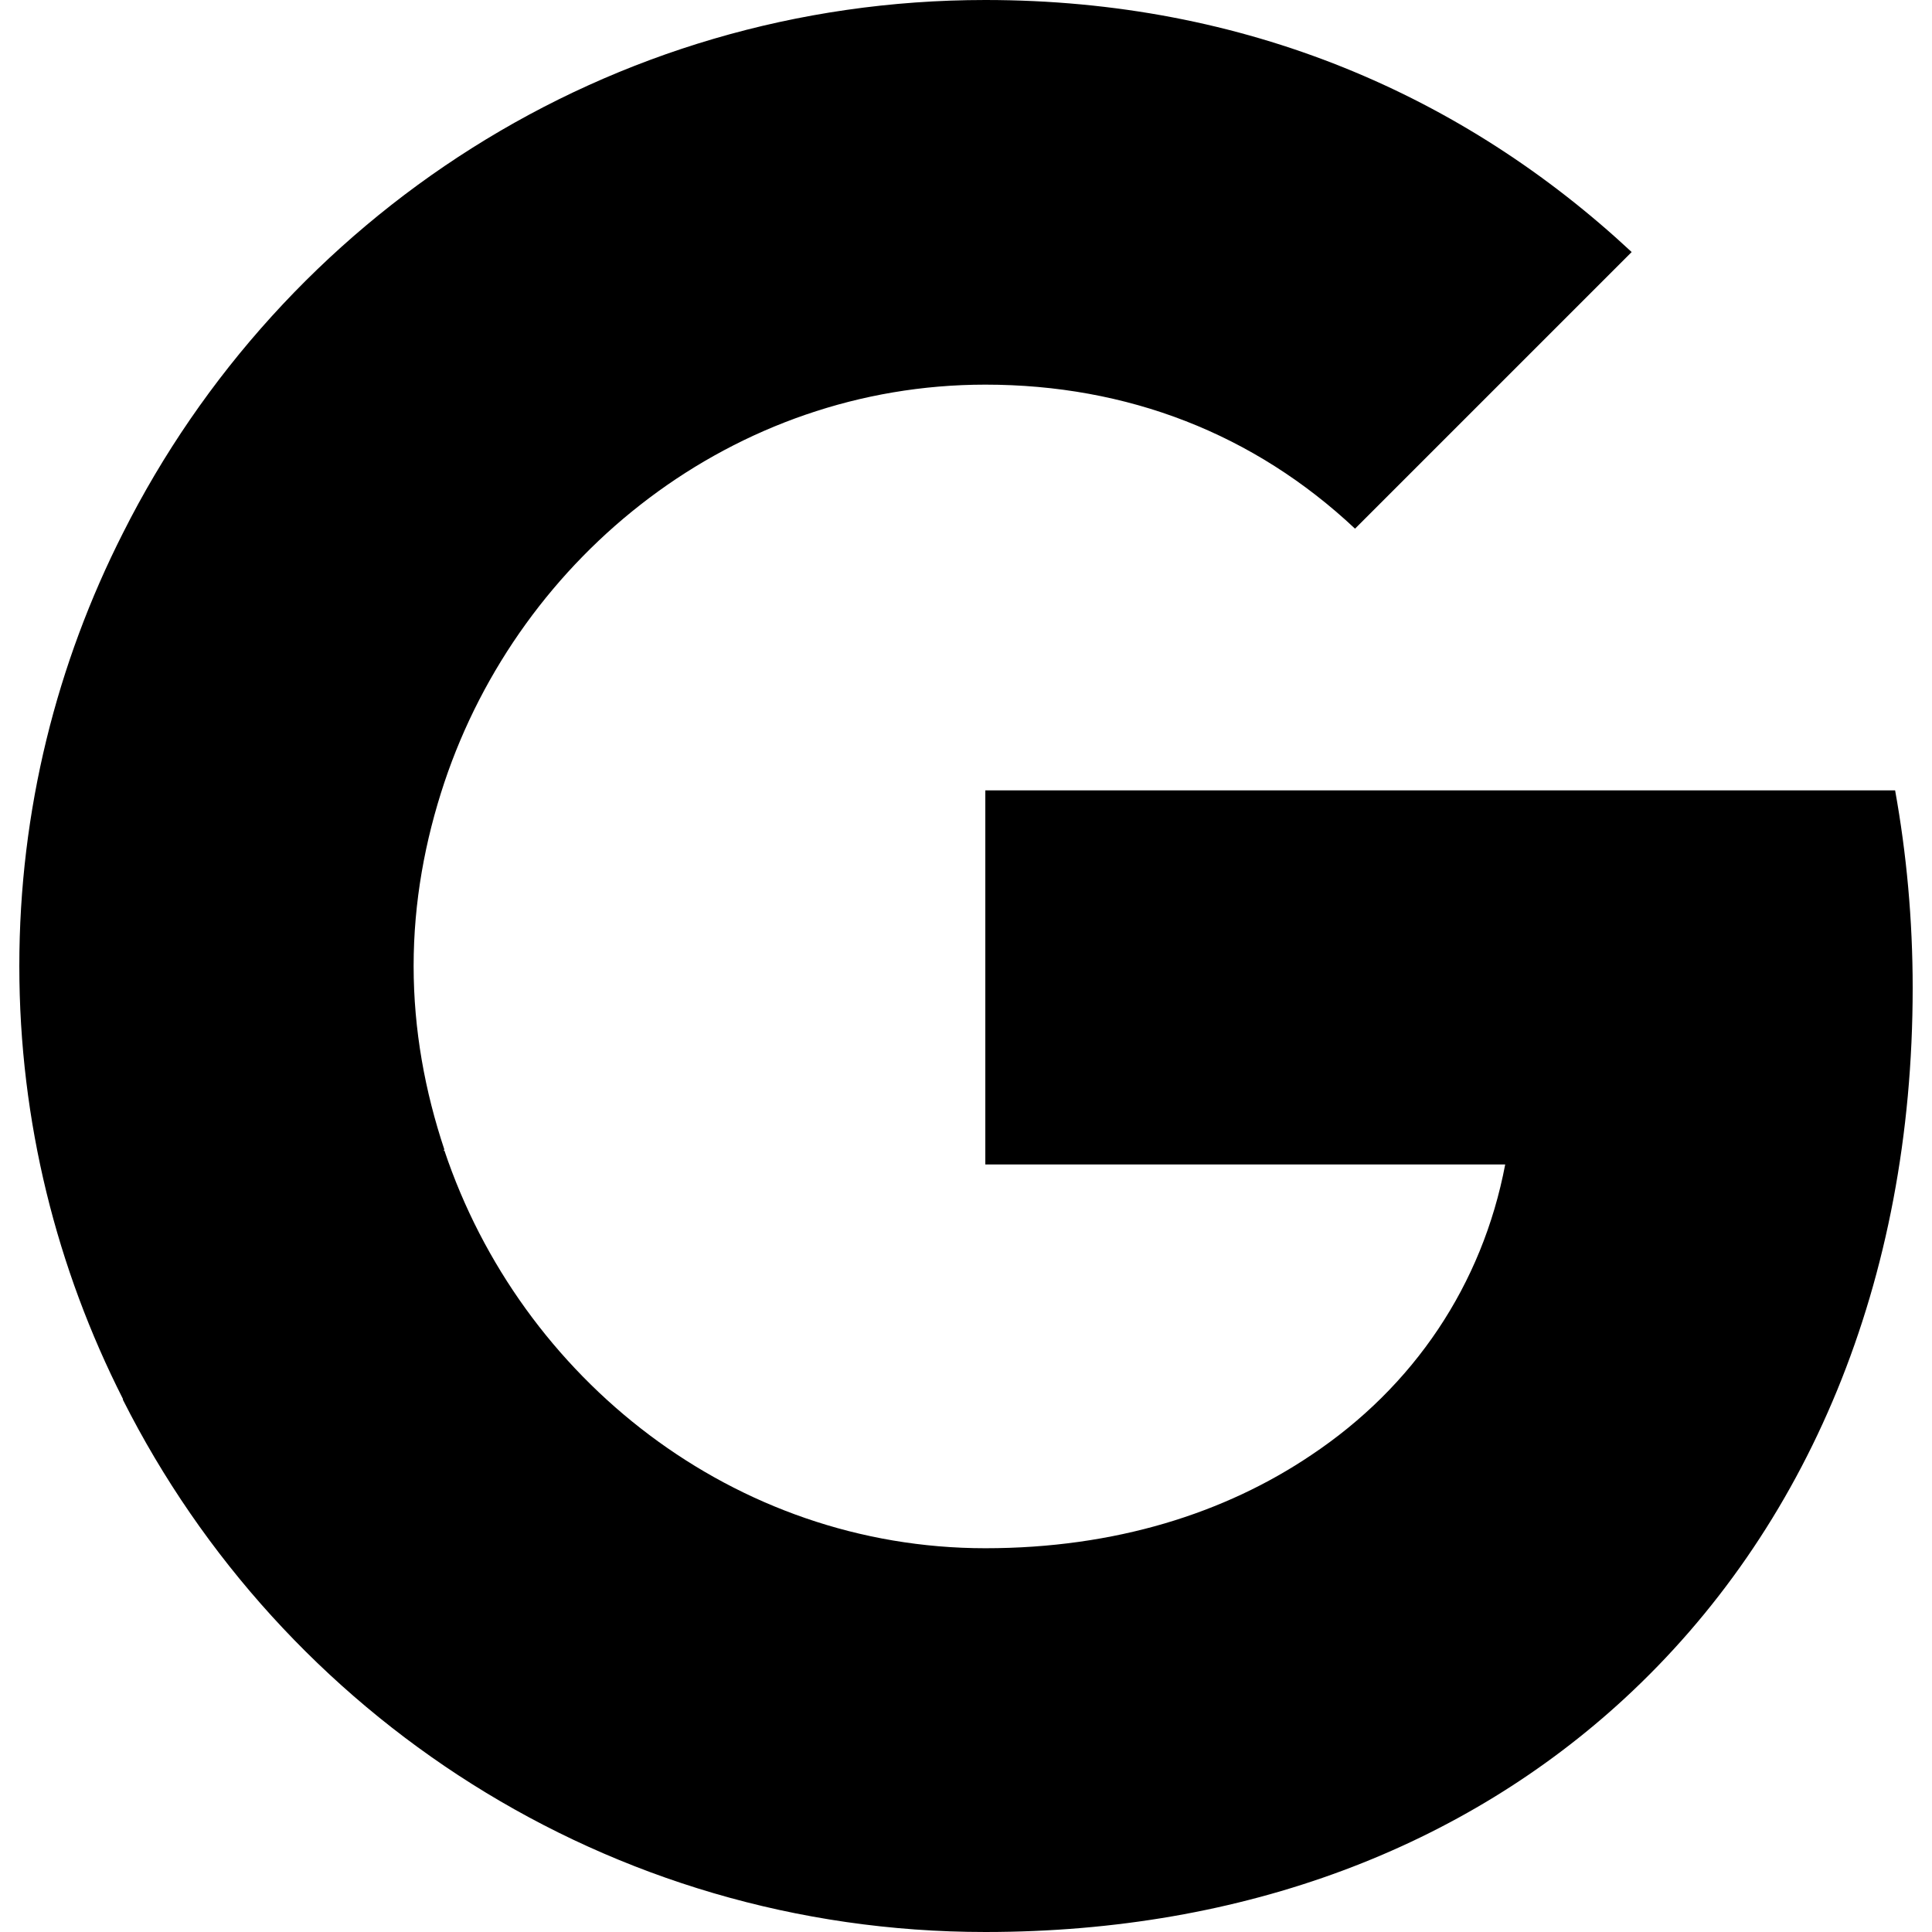
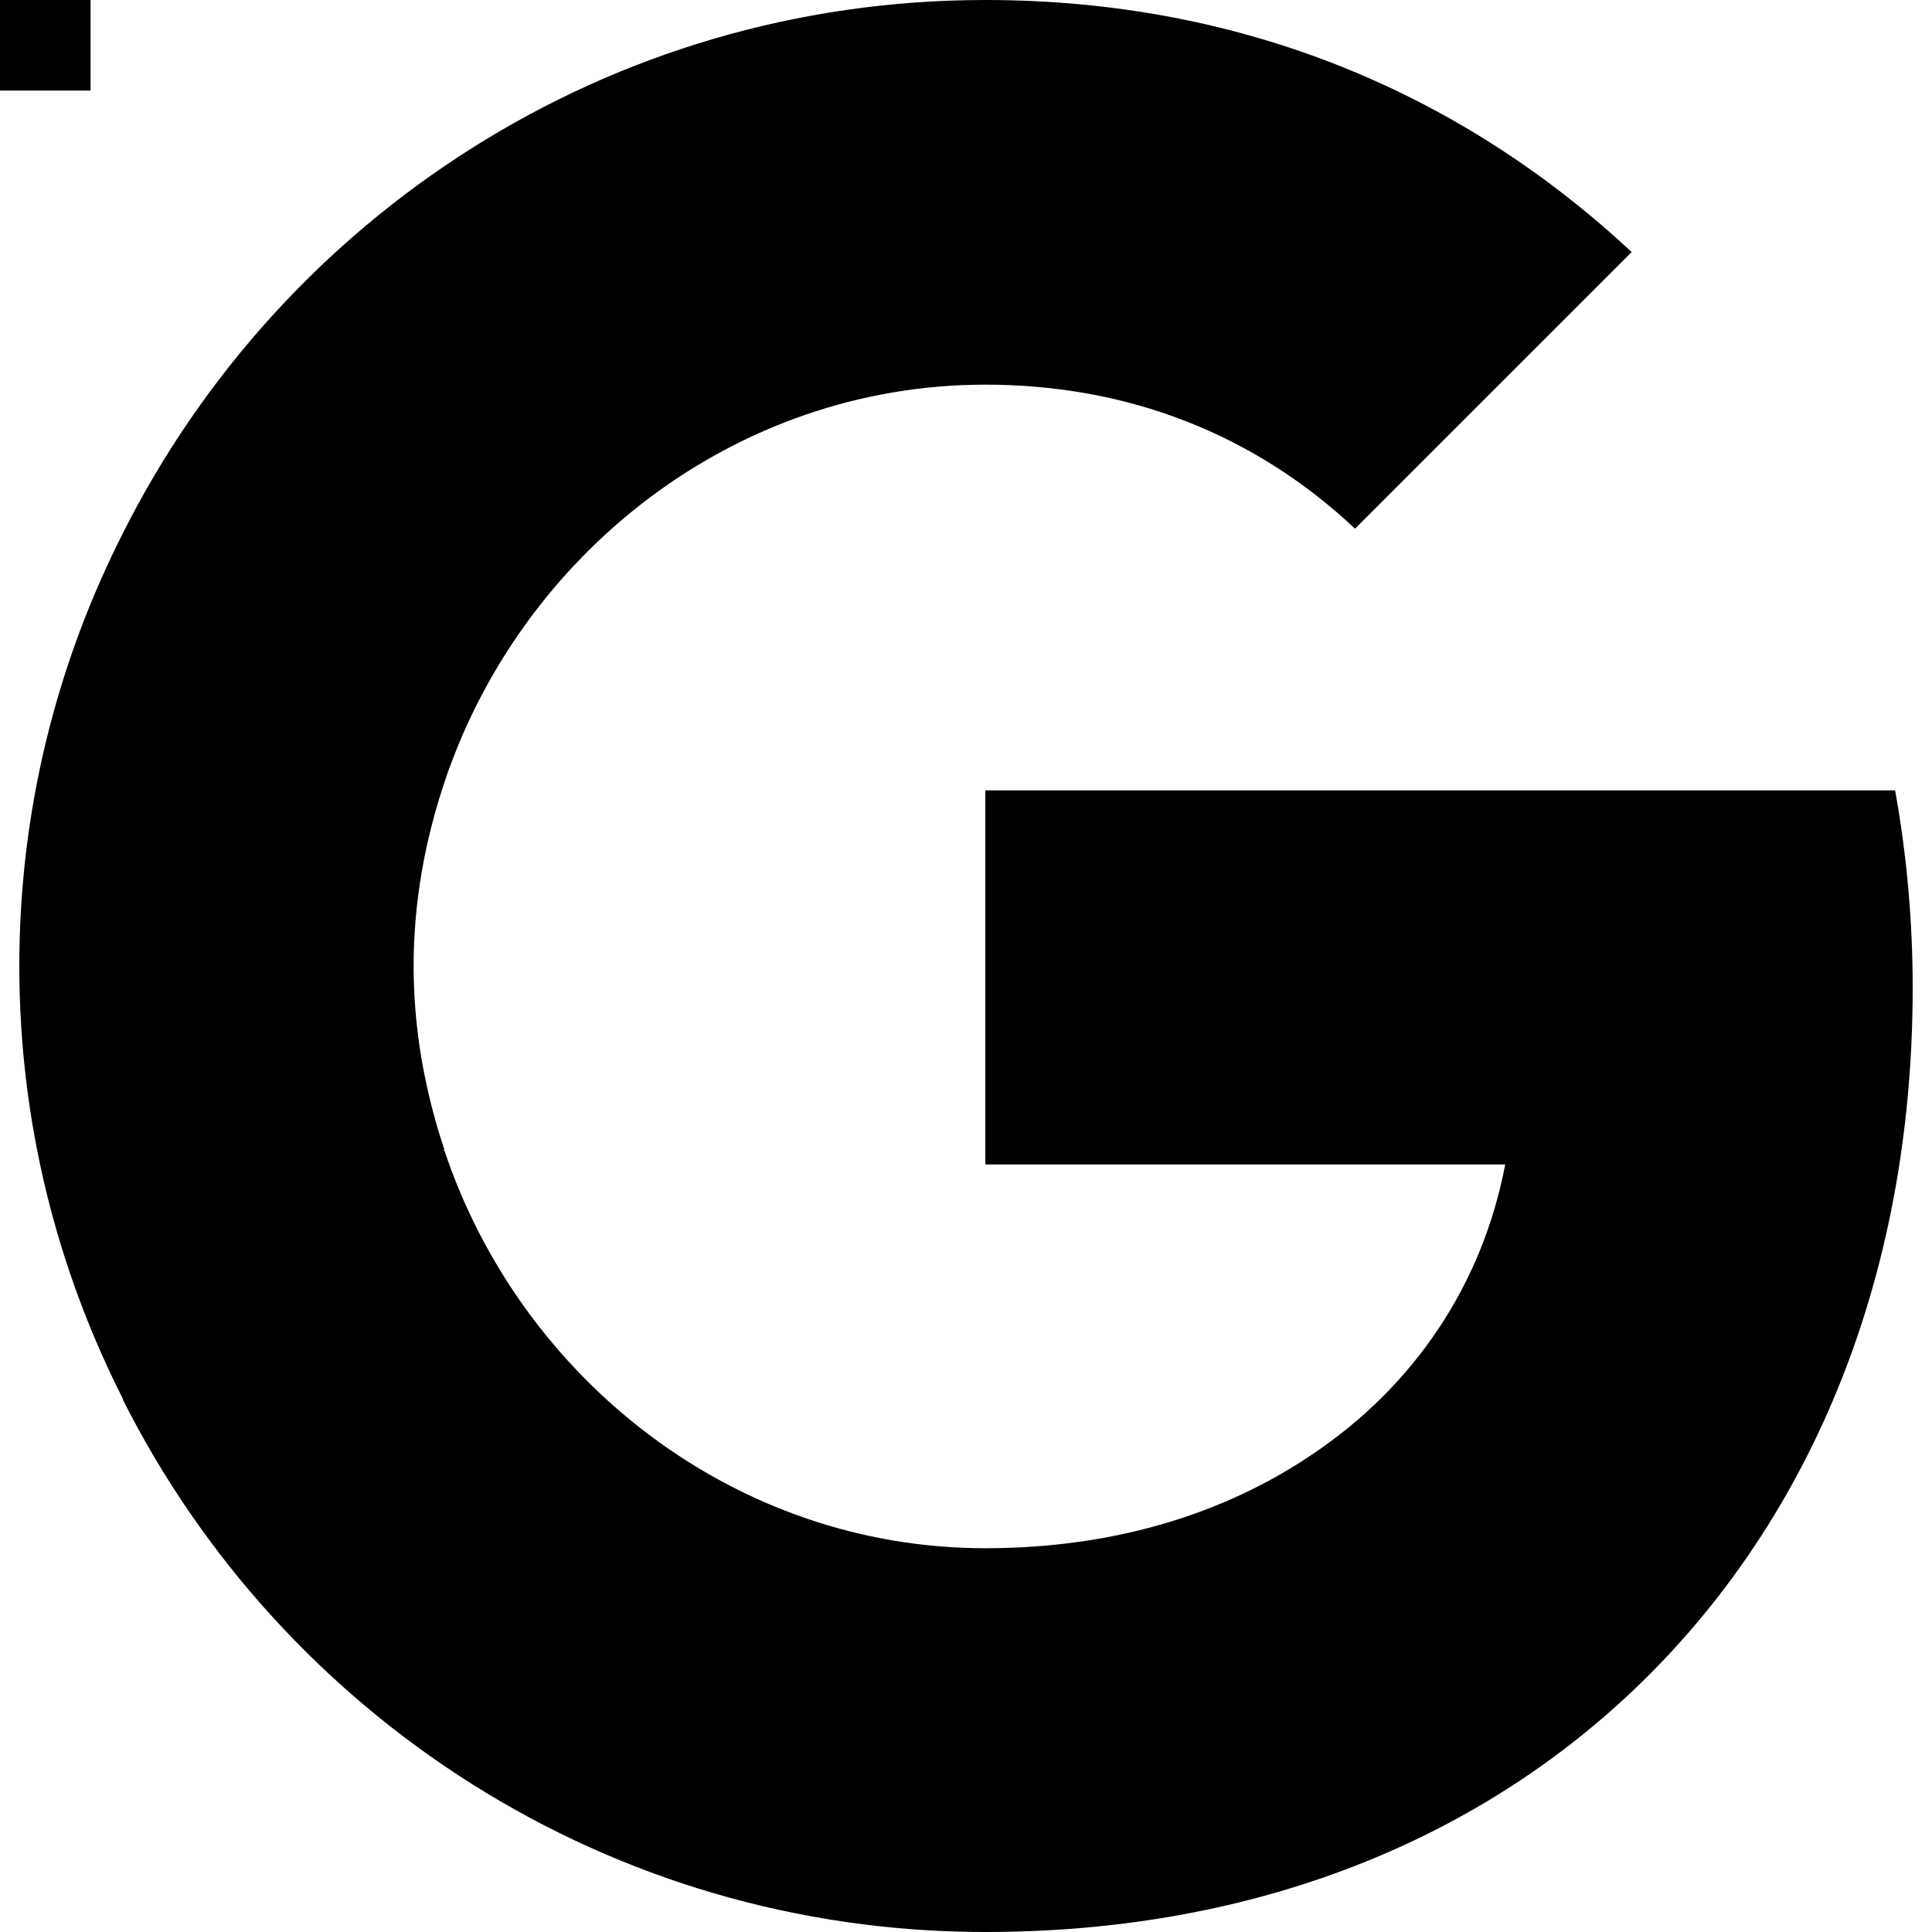
<svg xmlns="http://www.w3.org/2000/svg" viewBox="0 0 512 512" fill-rule="evenodd" clip-rule="evenodd" stroke-linejoin="round" stroke-miterlimit="2">
+   <rect width="24" height="24" fill="black" />
  <path d="M32.582 370.734C15.127 336.291 5.12 297.425 5.12 256c0-41.426 10.007-80.291 27.462-114.735C74.705 57.484 161.047 0 261.12 0c69.12 0 126.836 25.367 171.287 66.793l-73.31 73.309c-26.763-25.135-60.276-38.168-97.977-38.168-66.56 0-123.113 44.917-143.36 105.426-5.12 15.36-8.146 31.65-8.146 48.64 0 16.989 3.026 33.28 8.146 48.64l-.303.232h.303c20.247 60.51 76.8 105.426 143.36 105.426 34.443 0 63.534-9.31 86.341-24.67 27.23-18.152 45.382-45.148 51.433-77.032H261.12v-99.142h241.105c3.025 16.757 4.654 34.211 4.654 52.364 0 77.963-27.927 143.592-76.334 188.276-42.356 39.098-100.305 61.905-169.425 61.905-100.073 0-186.415-57.483-228.538-141.032v-.233z" />
</svg>
